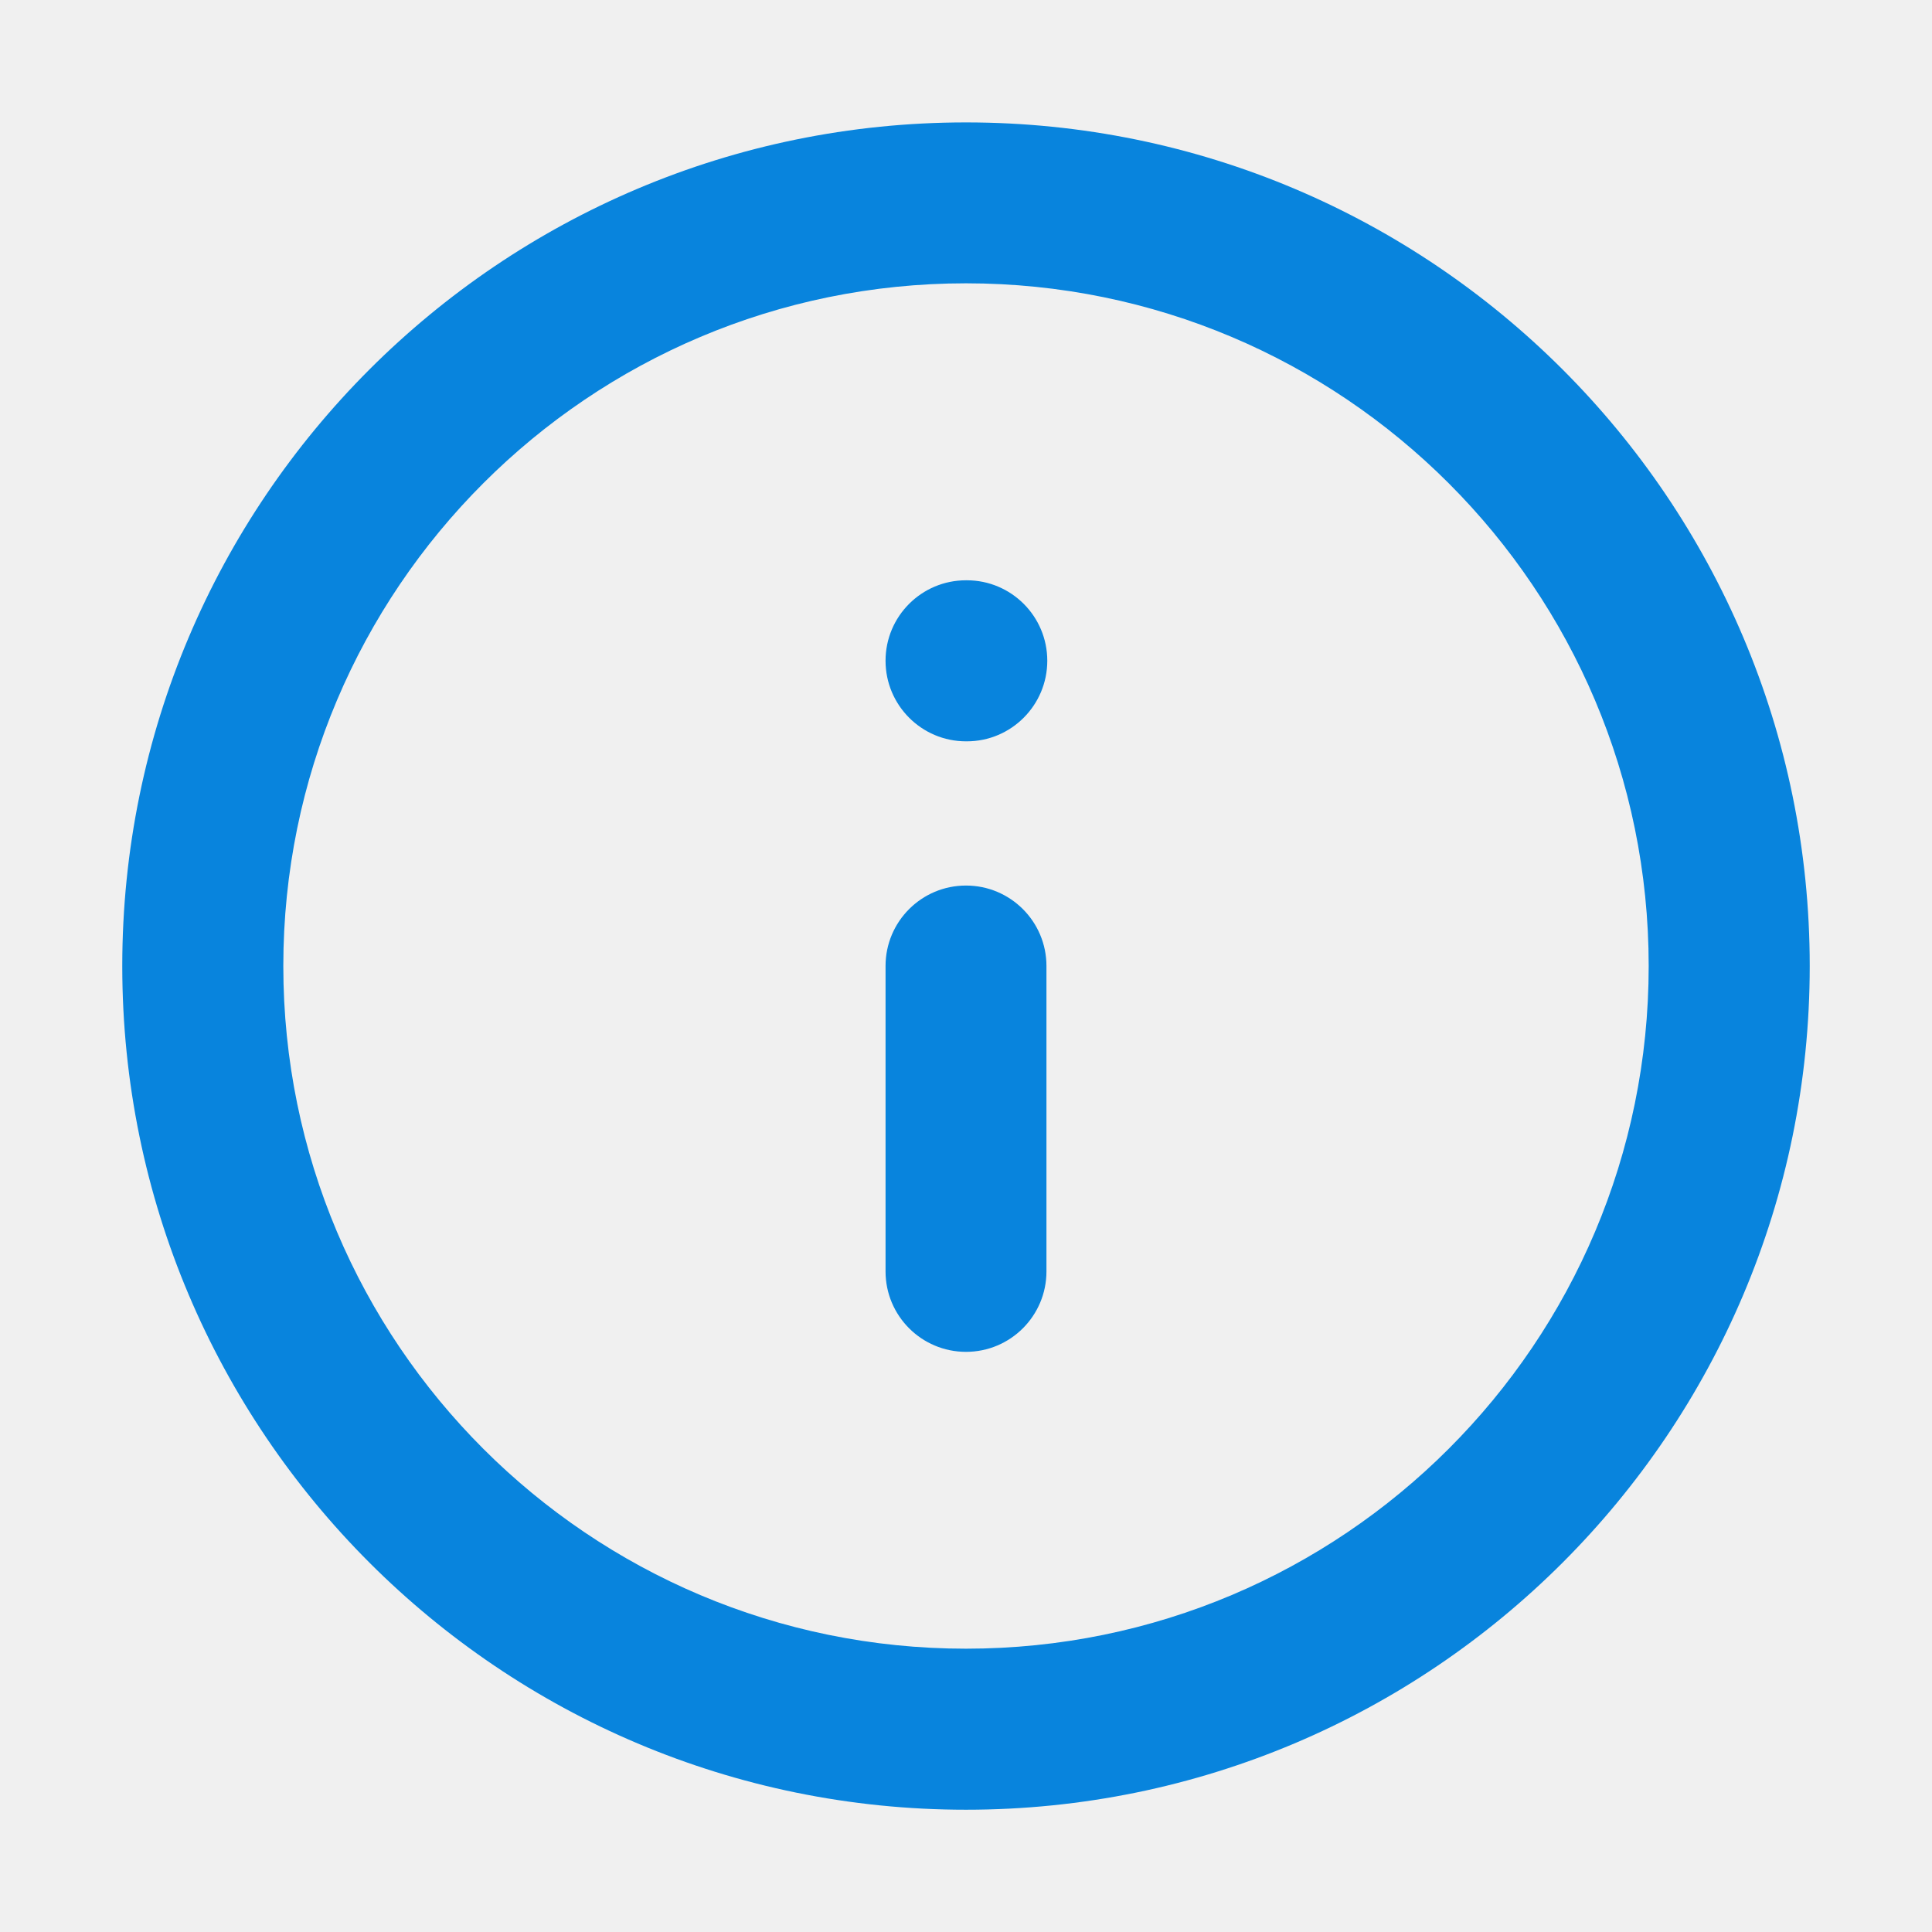
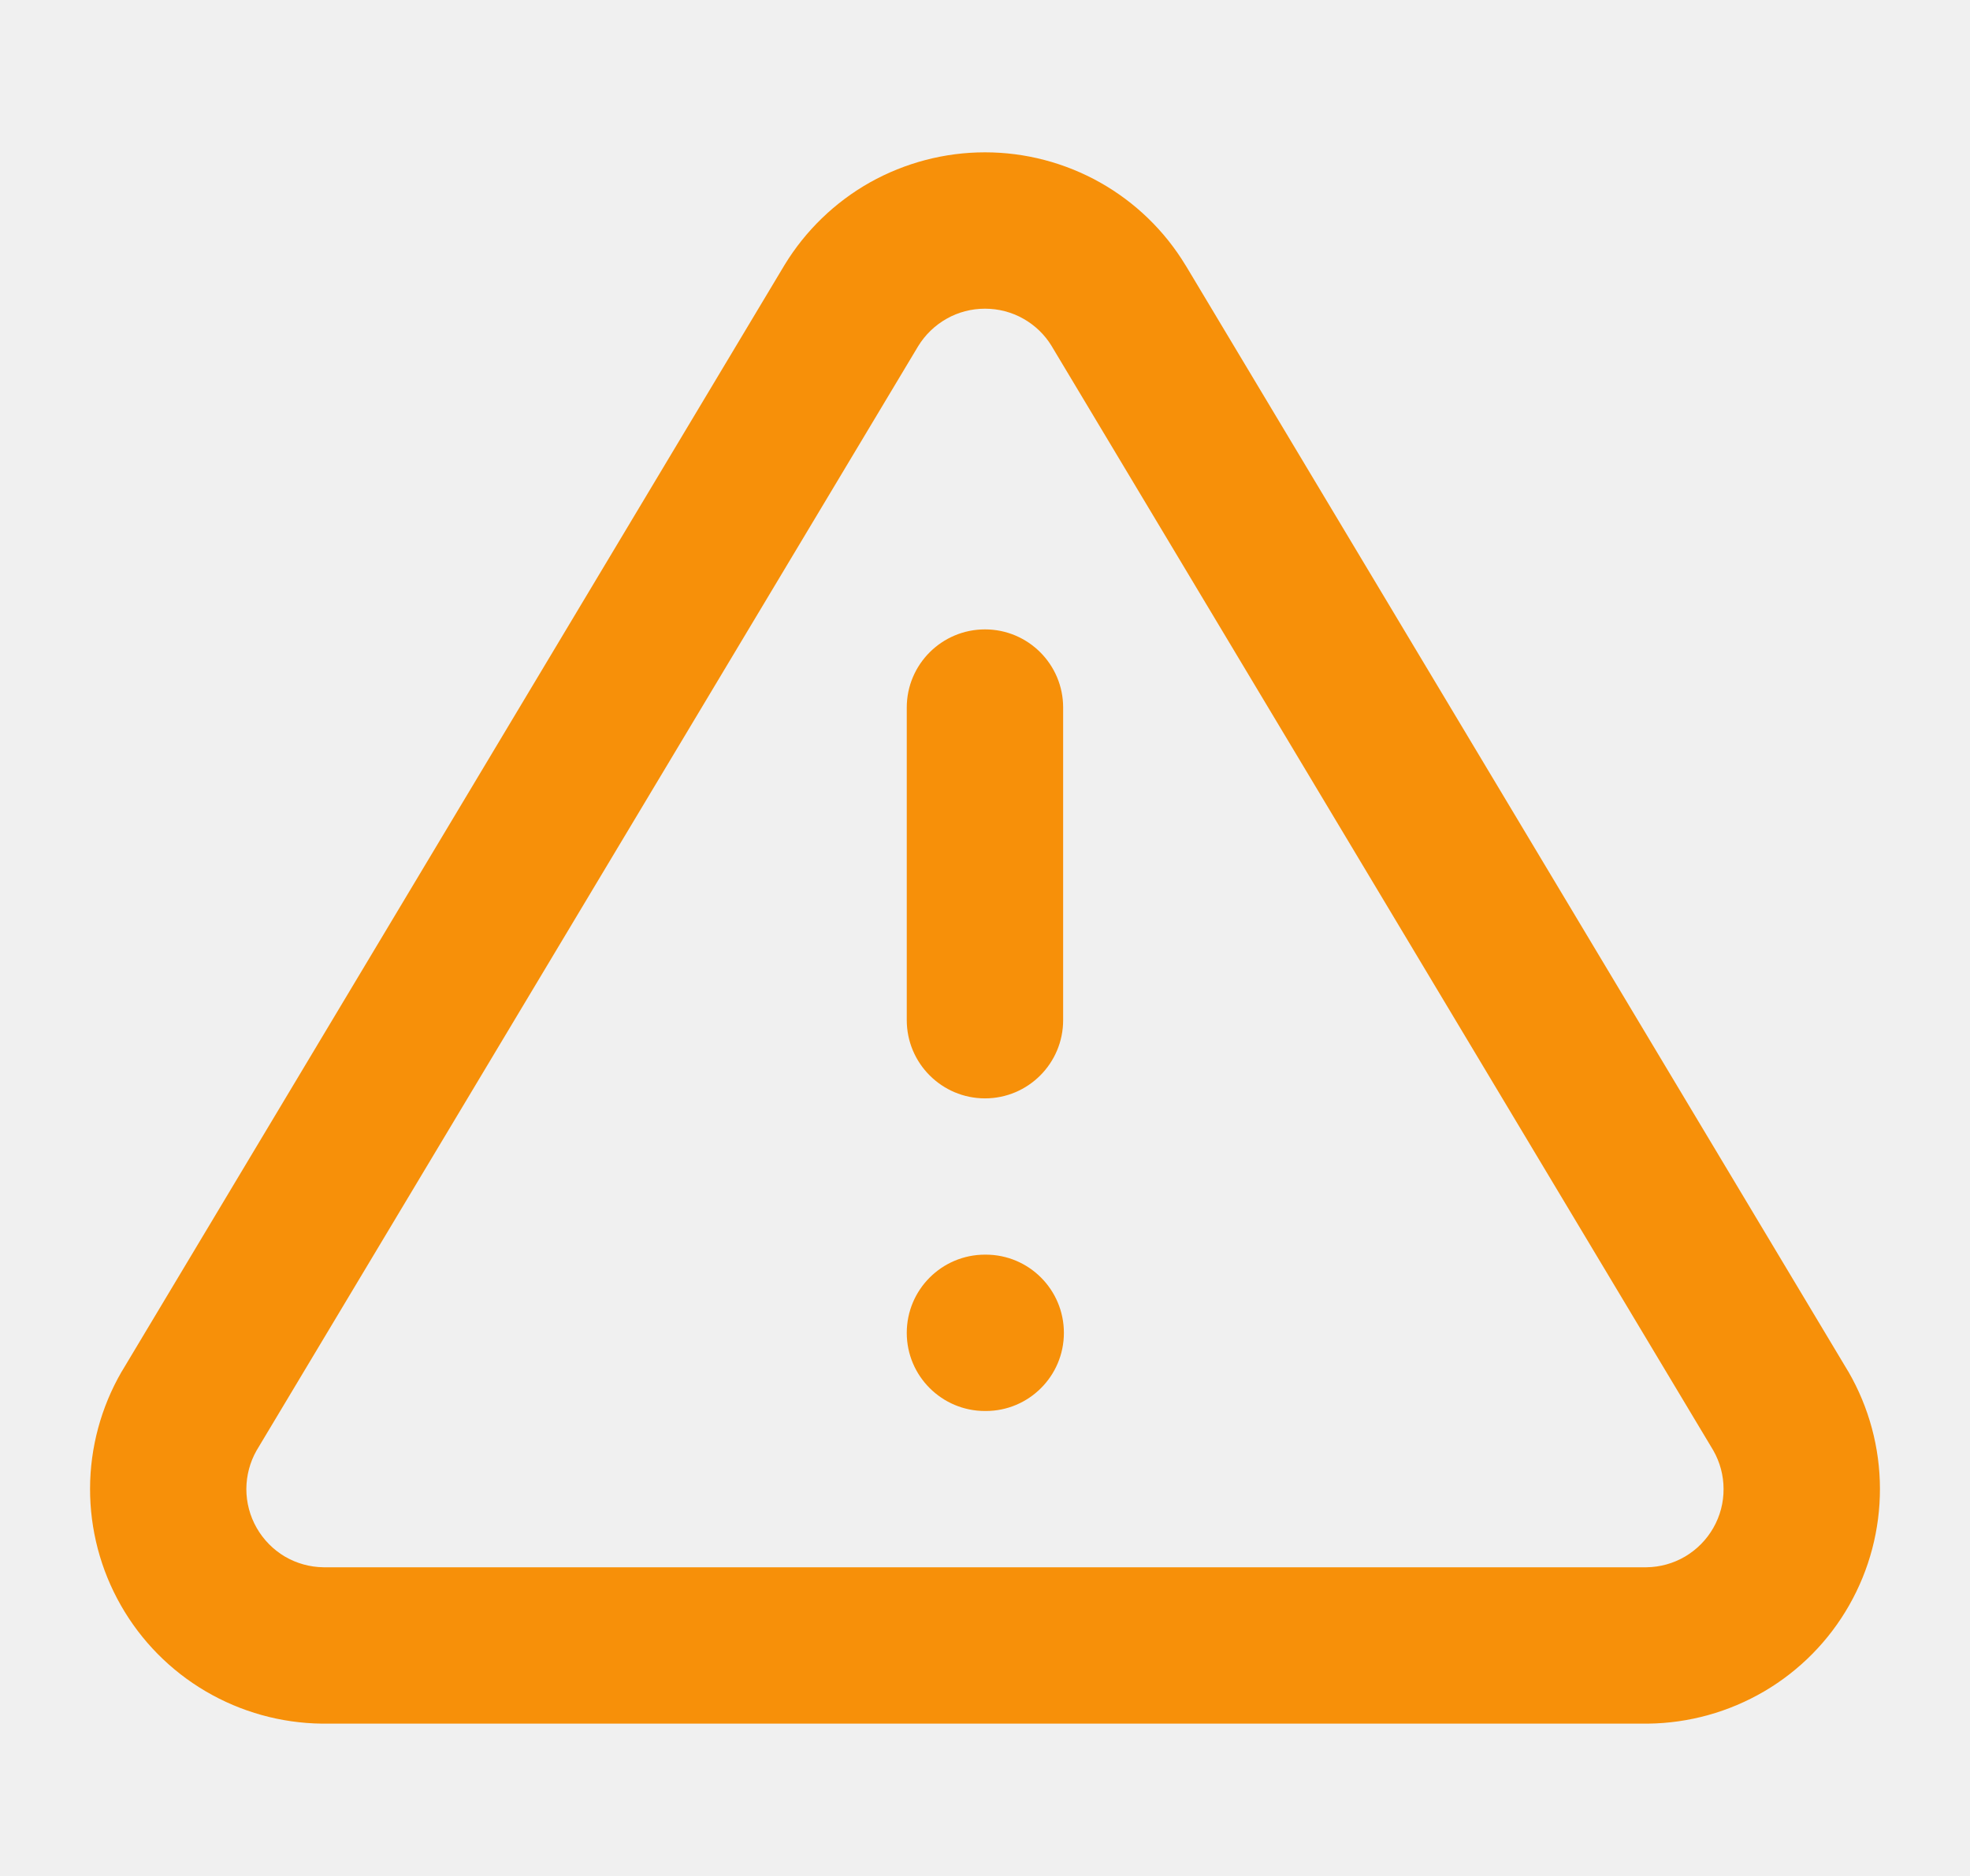
- <svg xmlns="http://www.w3.org/2000/svg" viewBox="0 0 14 14" fill="none">
-   <g clip-path="url(#clip0_3592_26324)">
-     <path fill-rule="evenodd" clip-rule="evenodd" d="M7 2.053C4.268 2.053 2.053 4.268 2.053 7C2.053 9.733 4.268 11.947 7 11.947C9.732 11.947 11.947 9.733 11.947 7C11.947 4.268 9.732 2.053 7 2.053ZM0.886 7C0.886 3.624 3.624 0.887 7 0.887C10.377 0.887 13.114 3.624 13.114 7C13.114 10.377 10.377 13.114 7 13.114C3.624 13.114 0.886 10.377 0.886 7ZM6.417 4.788C6.417 4.466 6.678 4.205 7 4.205H7.006C7.328 4.205 7.589 4.466 7.589 4.788C7.589 5.11 7.328 5.372 7.006 5.372H7C6.678 5.372 6.417 5.11 6.417 4.788ZM7 6.417C7.322 6.417 7.583 6.678 7.583 7V9.213C7.583 9.535 7.322 9.796 7 9.796C6.678 9.796 6.417 9.535 6.417 9.213V7C6.417 6.678 6.678 6.417 7 6.417Z" fill="#0884DD" />
+ <svg xmlns="http://www.w3.org/2000/svg" viewBox="0 0 21 20" fill="none">
+   <g clip-path="url(#clip0_7087_3990)">
+     <path fill-rule="evenodd" clip-rule="evenodd" d="M9.273 1.945C9.648 1.735 10.07 1.624 10.5 1.624C10.93 1.624 11.352 1.735 11.726 1.945C12.101 2.156 12.415 2.46 12.637 2.827L12.64 2.831L19.698 14.615L19.705 14.626C19.923 15.004 20.039 15.433 20.04 15.869C20.041 16.306 19.928 16.735 19.712 17.114C19.496 17.494 19.184 17.81 18.808 18.031C18.431 18.252 18.004 18.371 17.567 18.376L17.558 18.376L3.432 18.376C2.996 18.371 2.568 18.252 2.192 18.031C1.816 17.81 1.504 17.494 1.288 17.114C1.072 16.735 0.959 16.306 0.96 15.869C0.961 15.433 1.077 15.004 1.295 14.626L1.302 14.615L8.362 2.827C8.585 2.46 8.899 2.156 9.273 1.945ZM10.5 3.291C10.357 3.291 10.216 3.327 10.091 3.398C9.967 3.468 9.863 3.568 9.788 3.69L2.735 15.464C2.664 15.589 2.627 15.73 2.626 15.874C2.626 16.02 2.664 16.163 2.736 16.289C2.808 16.415 2.912 16.521 3.037 16.595C3.162 16.668 3.303 16.707 3.447 16.709H17.553C17.697 16.707 17.838 16.668 17.962 16.595C18.088 16.521 18.192 16.415 18.264 16.289C18.336 16.163 18.374 16.02 18.373 15.874C18.373 15.73 18.335 15.589 18.264 15.464L11.212 3.692C11.212 3.691 11.212 3.691 11.211 3.69C11.137 3.568 11.033 3.468 10.909 3.398C10.784 3.327 10.643 3.291 10.5 3.291ZM10.5 6.71C10.96 6.71 11.333 7.083 11.333 7.543V10.876C11.333 11.336 10.96 11.71 10.5 11.71C10.04 11.71 9.666 11.336 9.666 10.876V7.543C9.666 7.083 10.04 6.71 10.5 6.71ZM9.666 14.21C9.666 13.749 10.04 13.376 10.5 13.376H10.508C10.968 13.376 11.341 13.749 11.341 14.21C11.341 14.67 10.968 15.043 10.508 15.043H10.5C10.04 15.043 9.666 14.67 9.666 14.21Z" fill="#F79009" />
  </g>
  <defs>
-     <clipPath id="clip0_3592_26324">
-       <rect width="14" height="14" fill="currentColor" />
+     <clipPath id="clip0_7087_3990">
+       <rect width="20" height="20" fill="white" transform="translate(0.5)" />
    </clipPath>
  </defs>
</svg>
